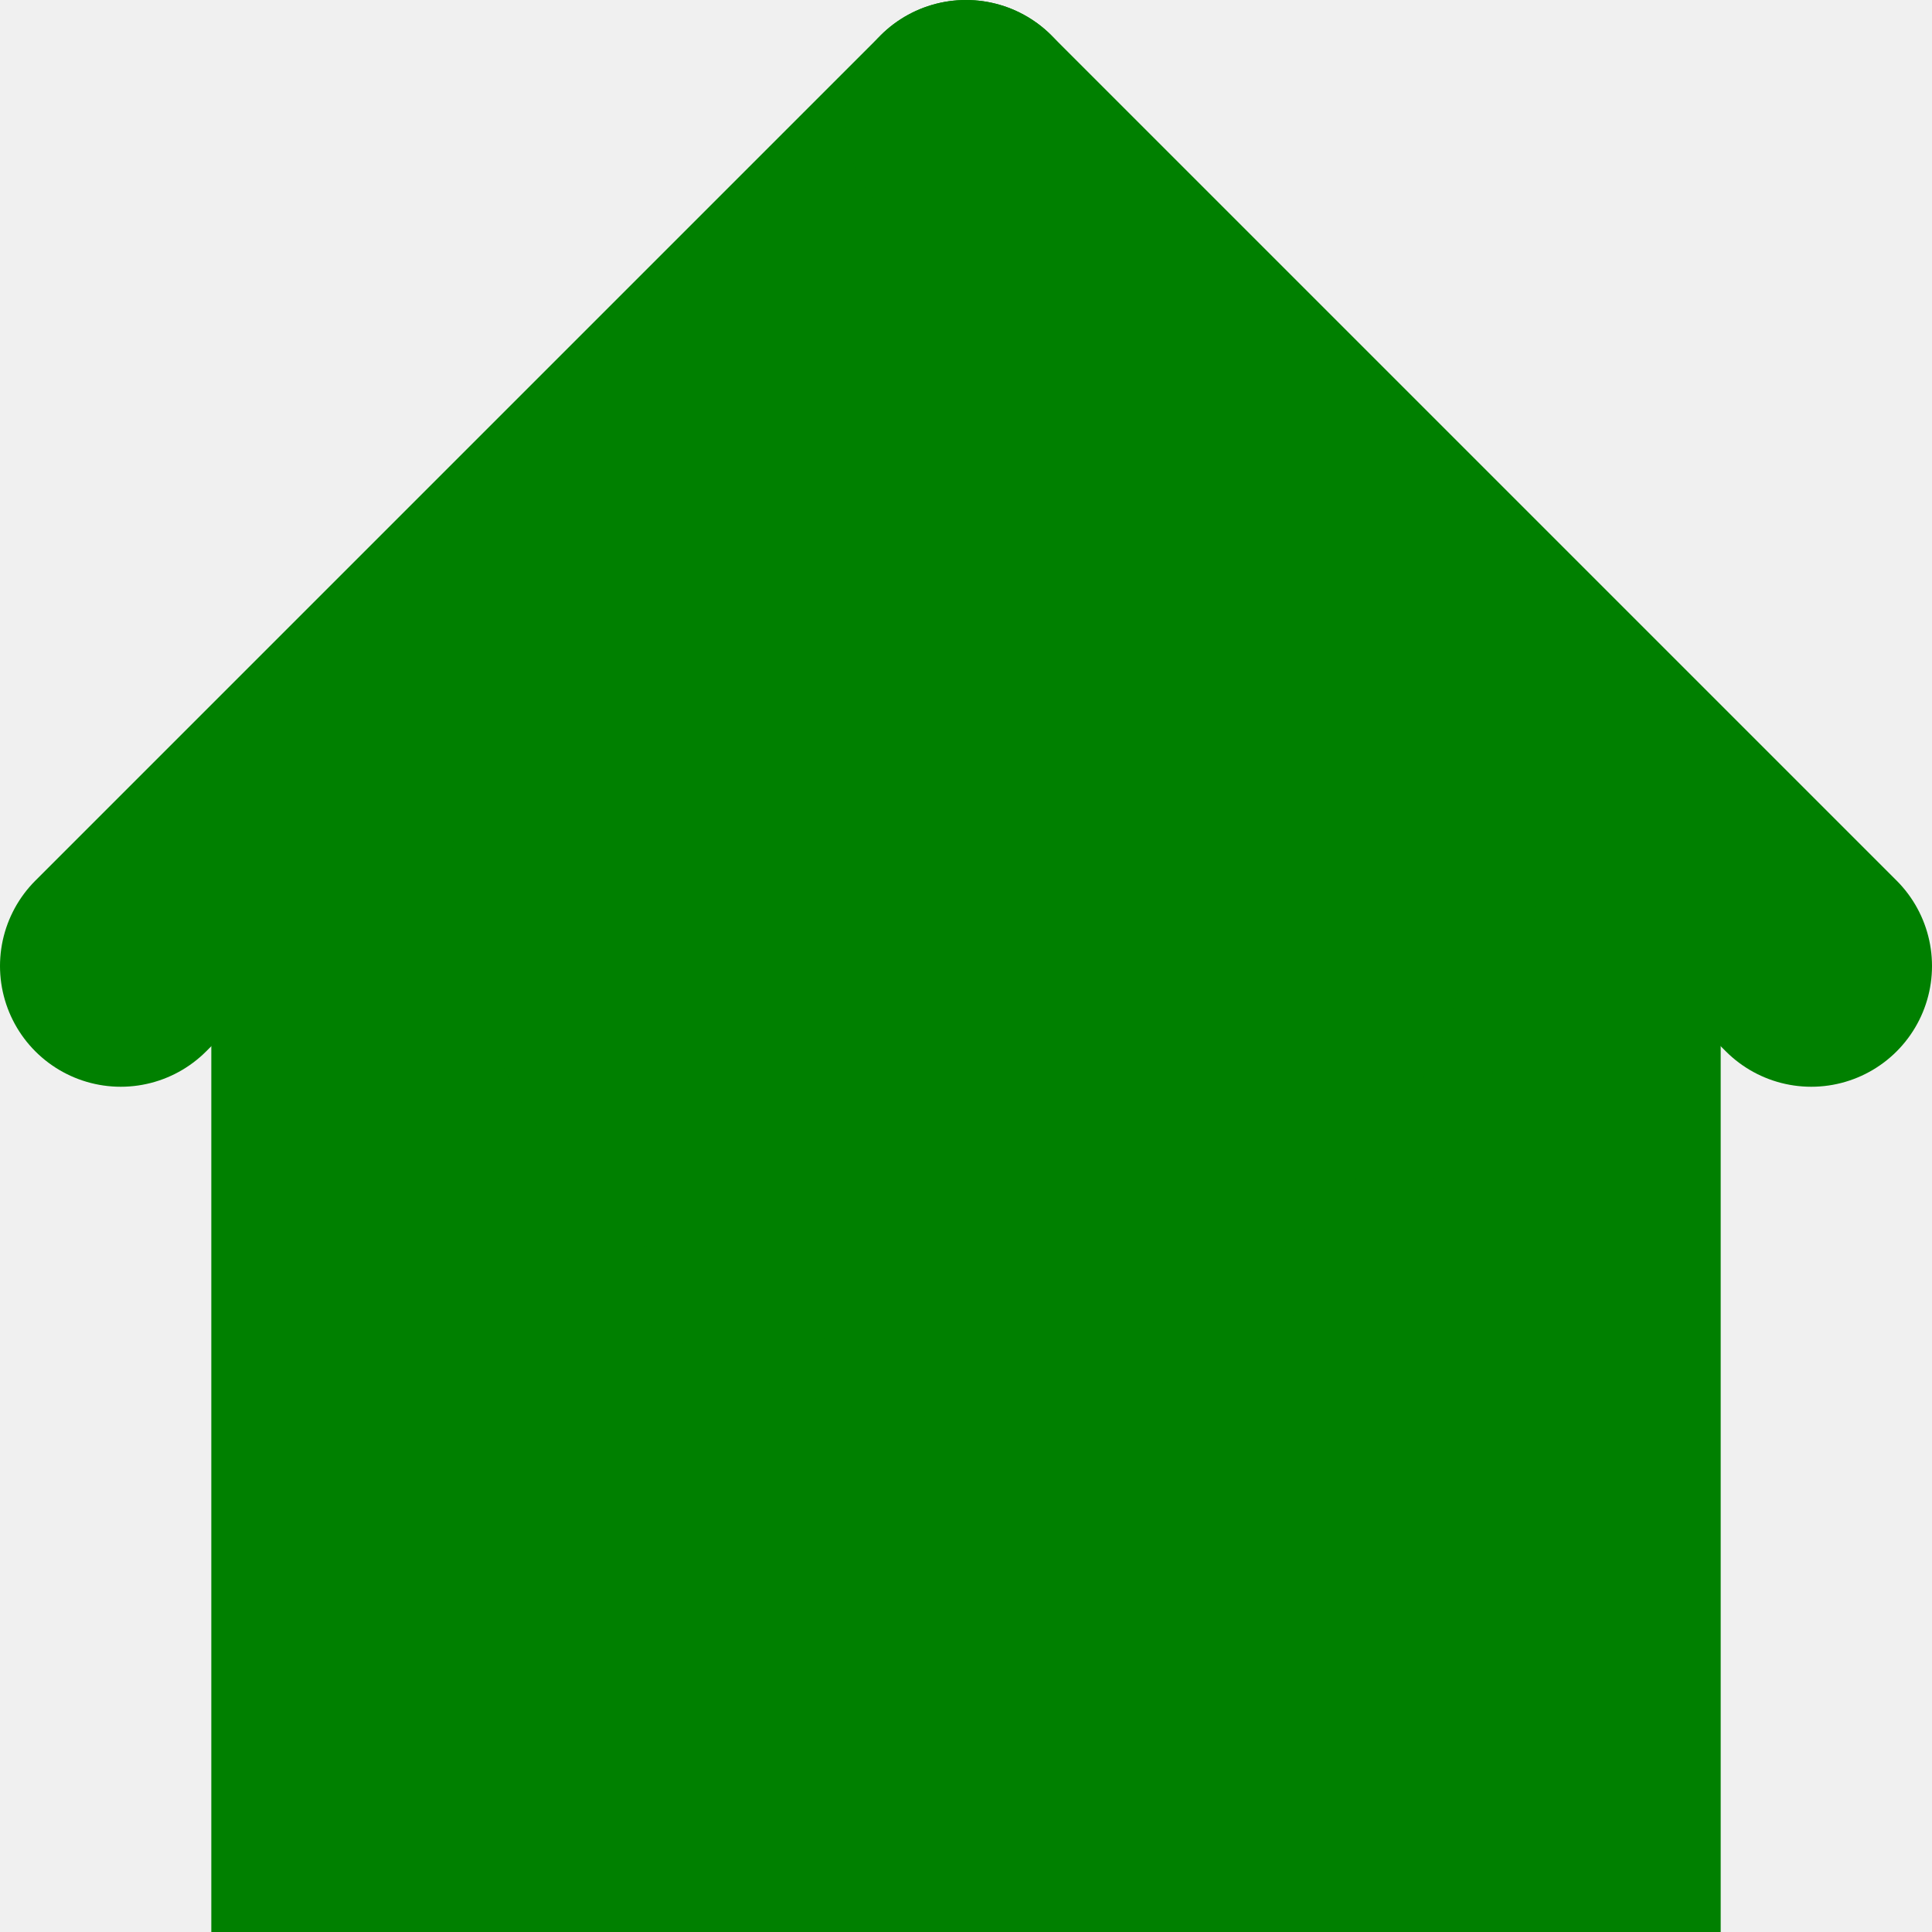
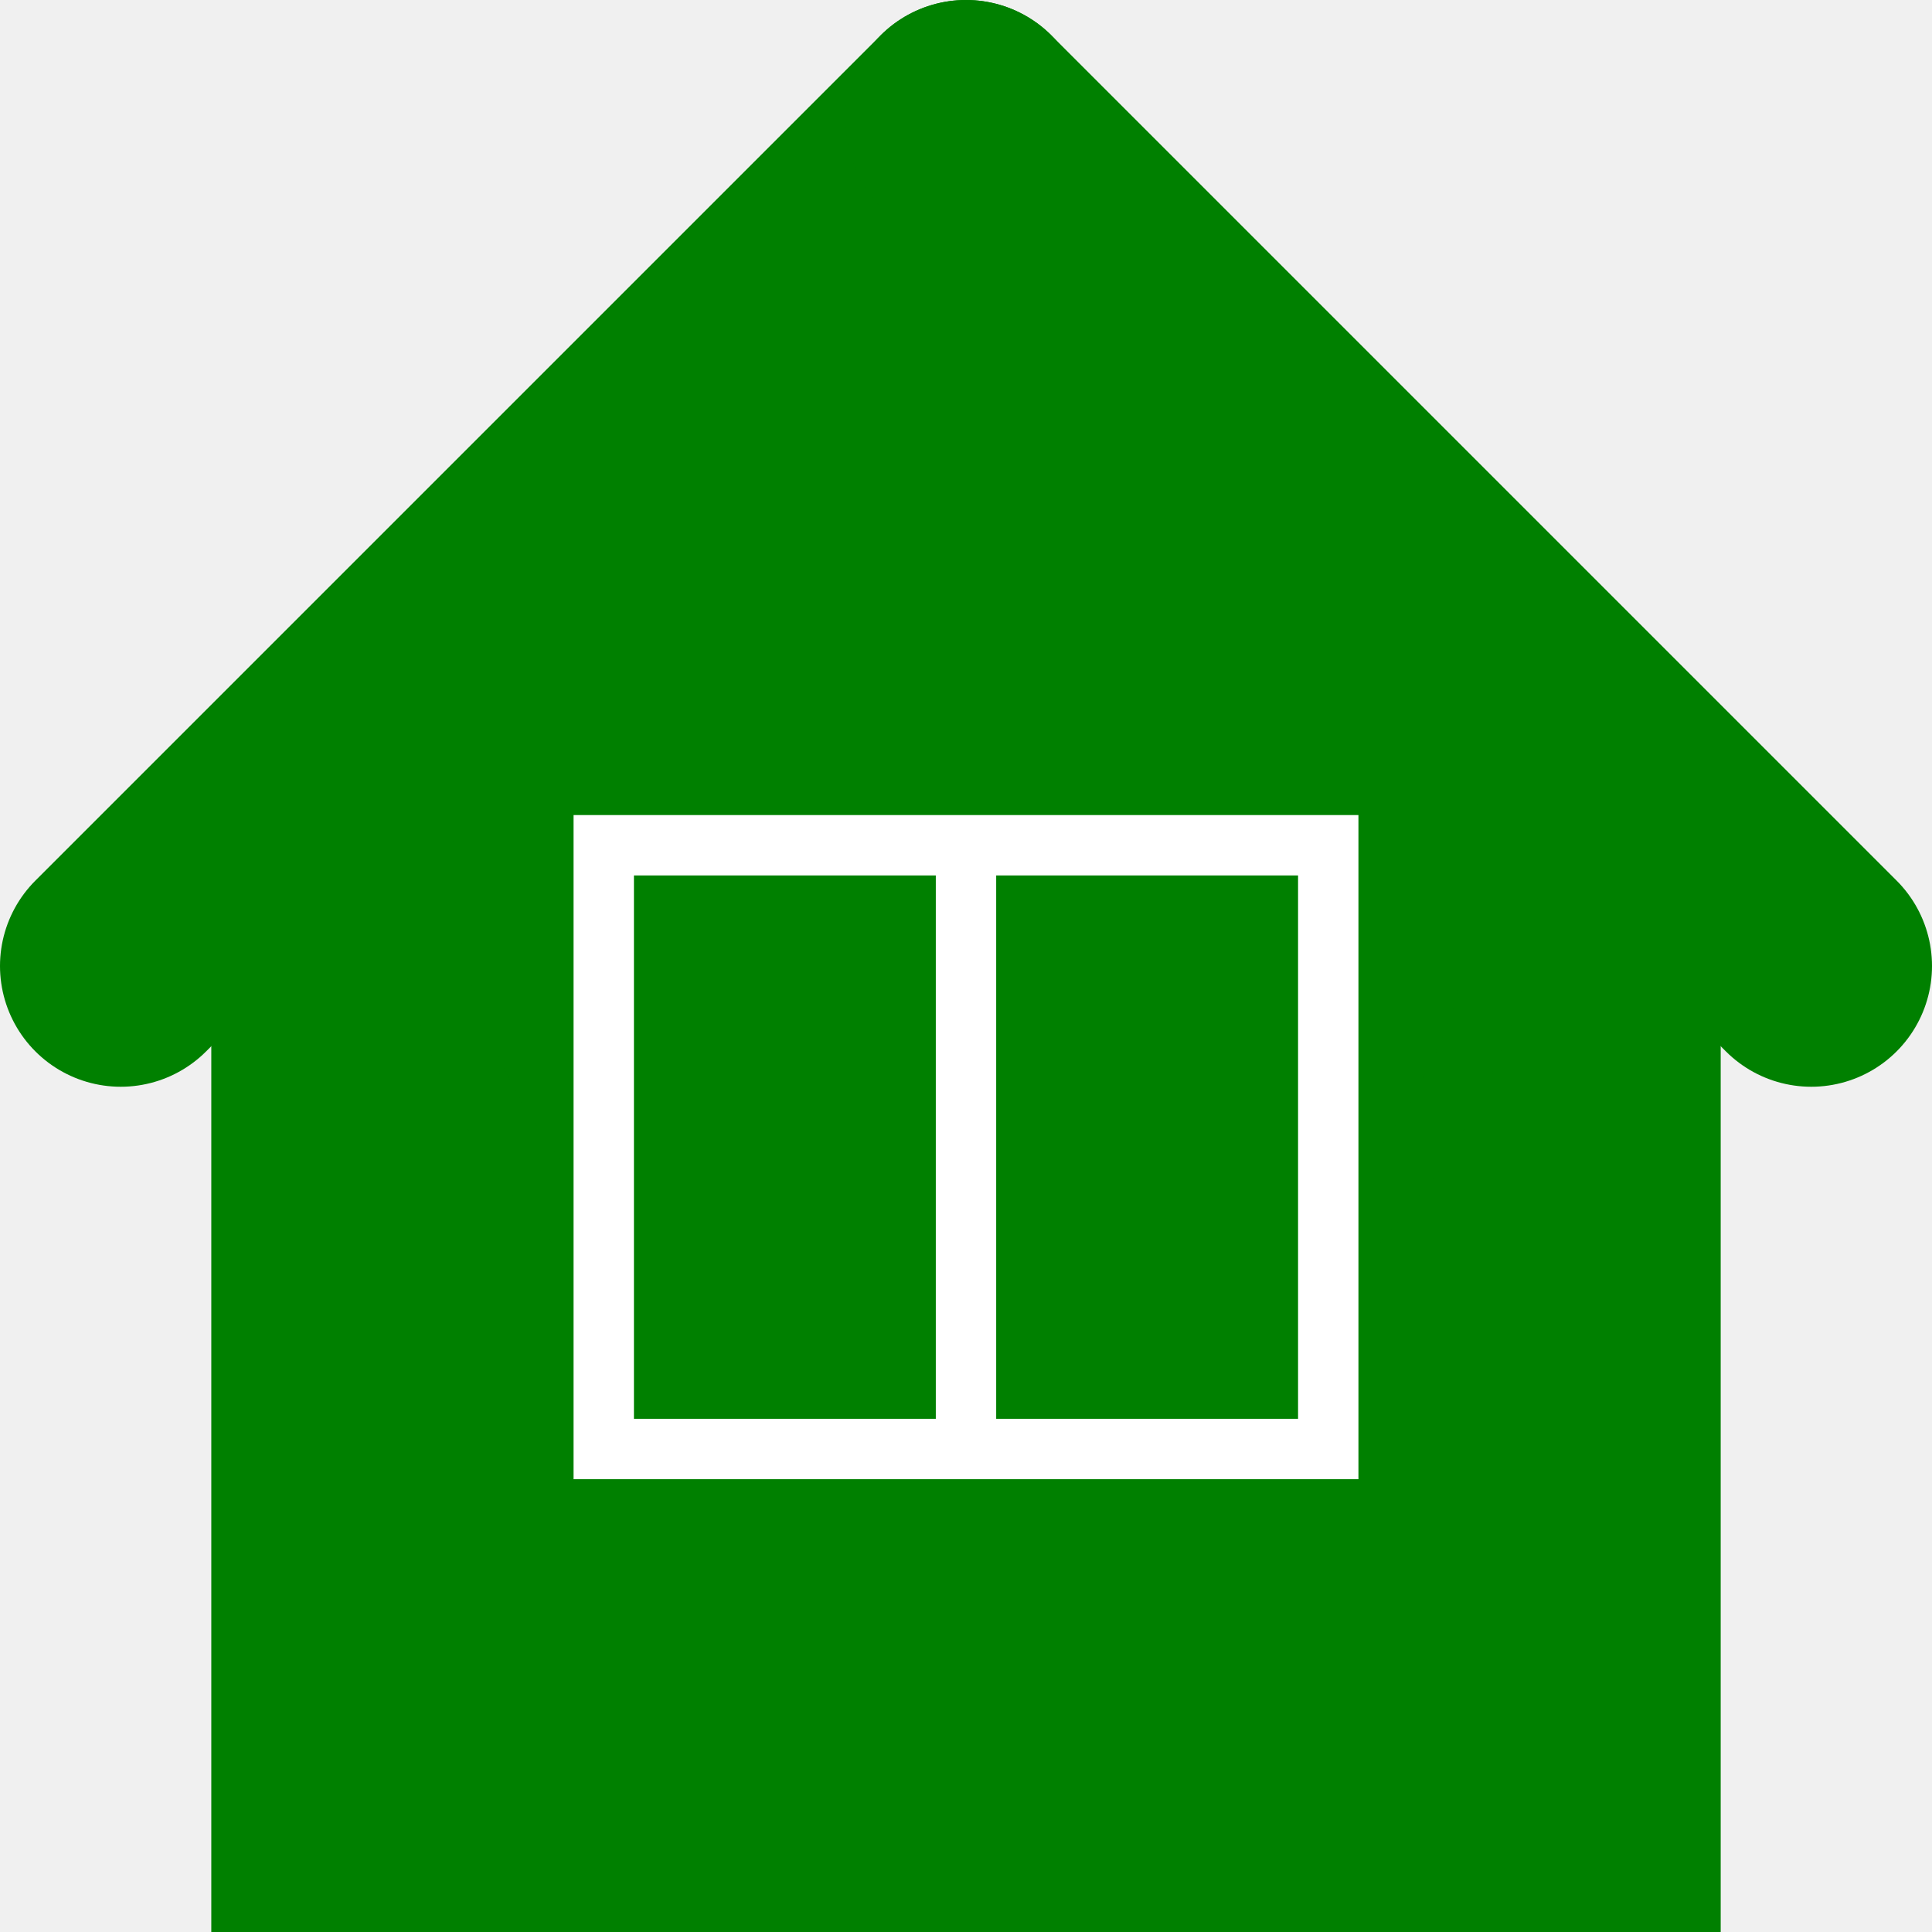
<svg xmlns="http://www.w3.org/2000/svg" viewBox="0 0 16 16" height="24" width="24">
  <style>
		* {
			stroke-width: 0.5;
			stroke: green;
			fill: green;
		}
		line {
			stroke-width: 2;
			stroke-linecap: round;
		}
+ 		polygon {
+ 			stroke: white;
+ 		}
	</style>
  <rect x="2" y="7" width="12" height="9" />
  <ellipse cx="8" cy="7" rx="4.5" ry="4.5" />
  <line x1="1" y1="8" x2="8" y2="1" />
  <line x1="8" y1="1" x2="15" y2="8" />
+   <polygon points="5,7 5,12 8,12 8,7 11,7 11,12 8,12 8,7" />
</svg>
